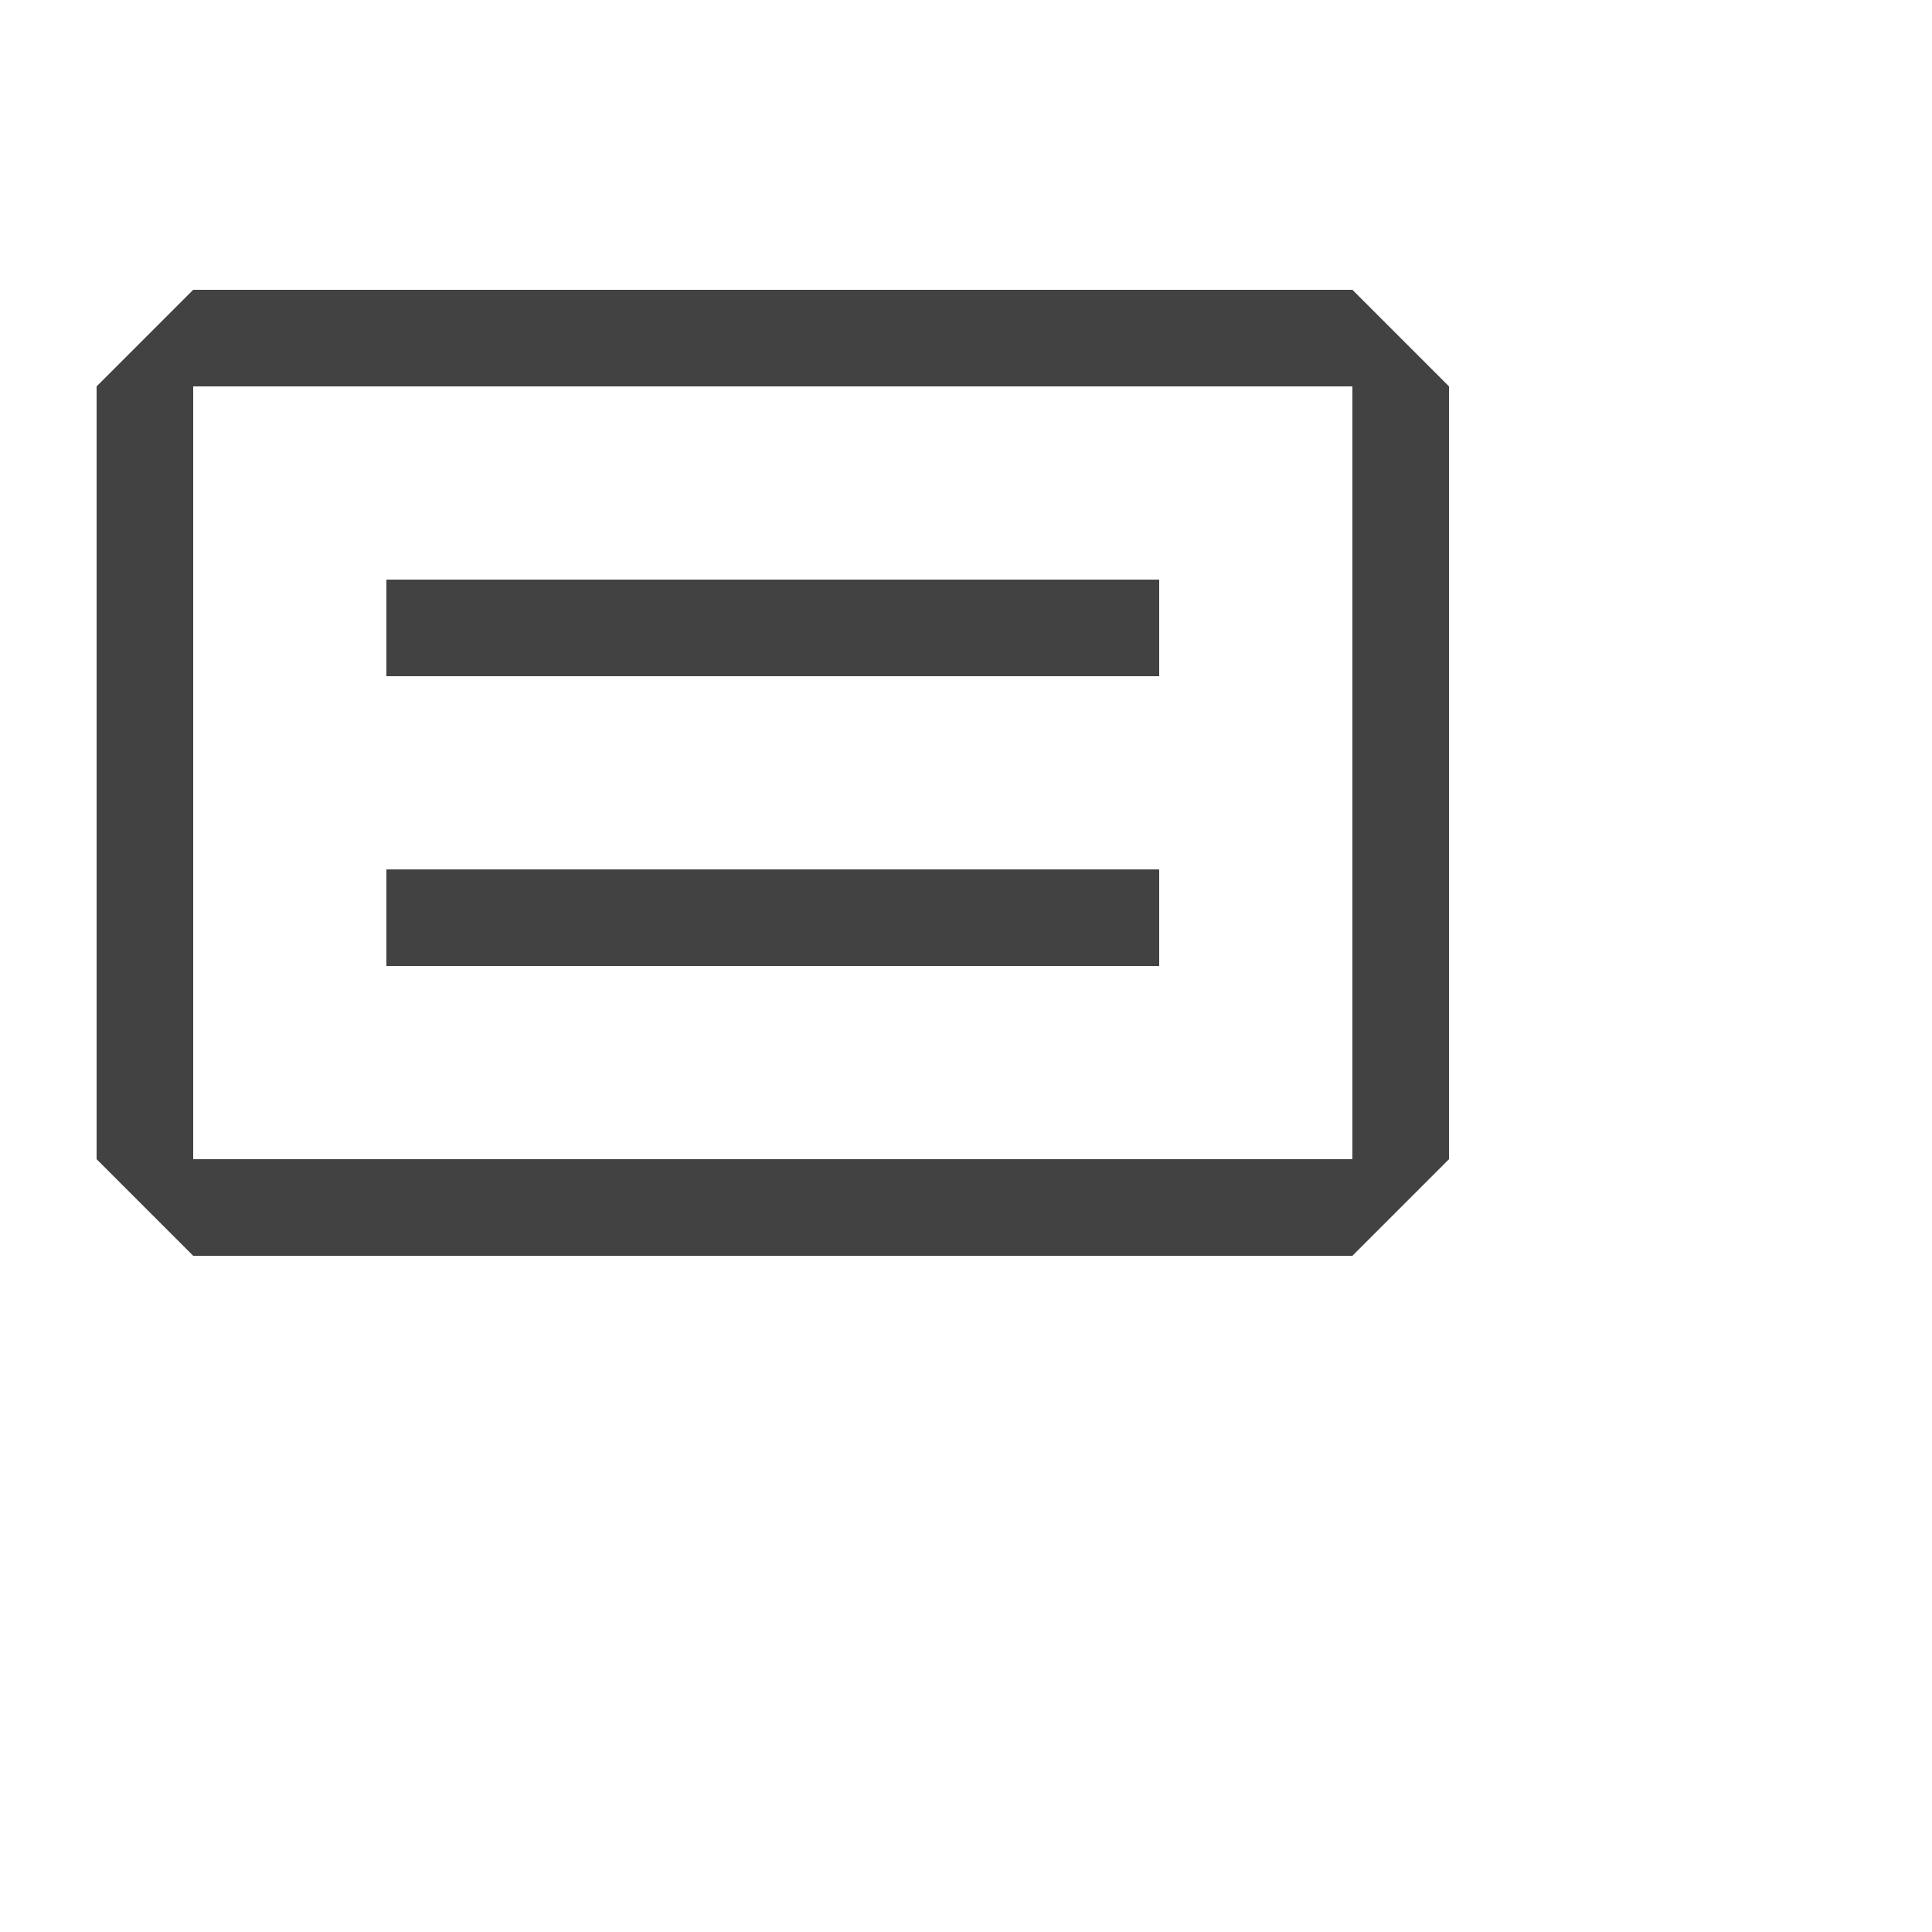
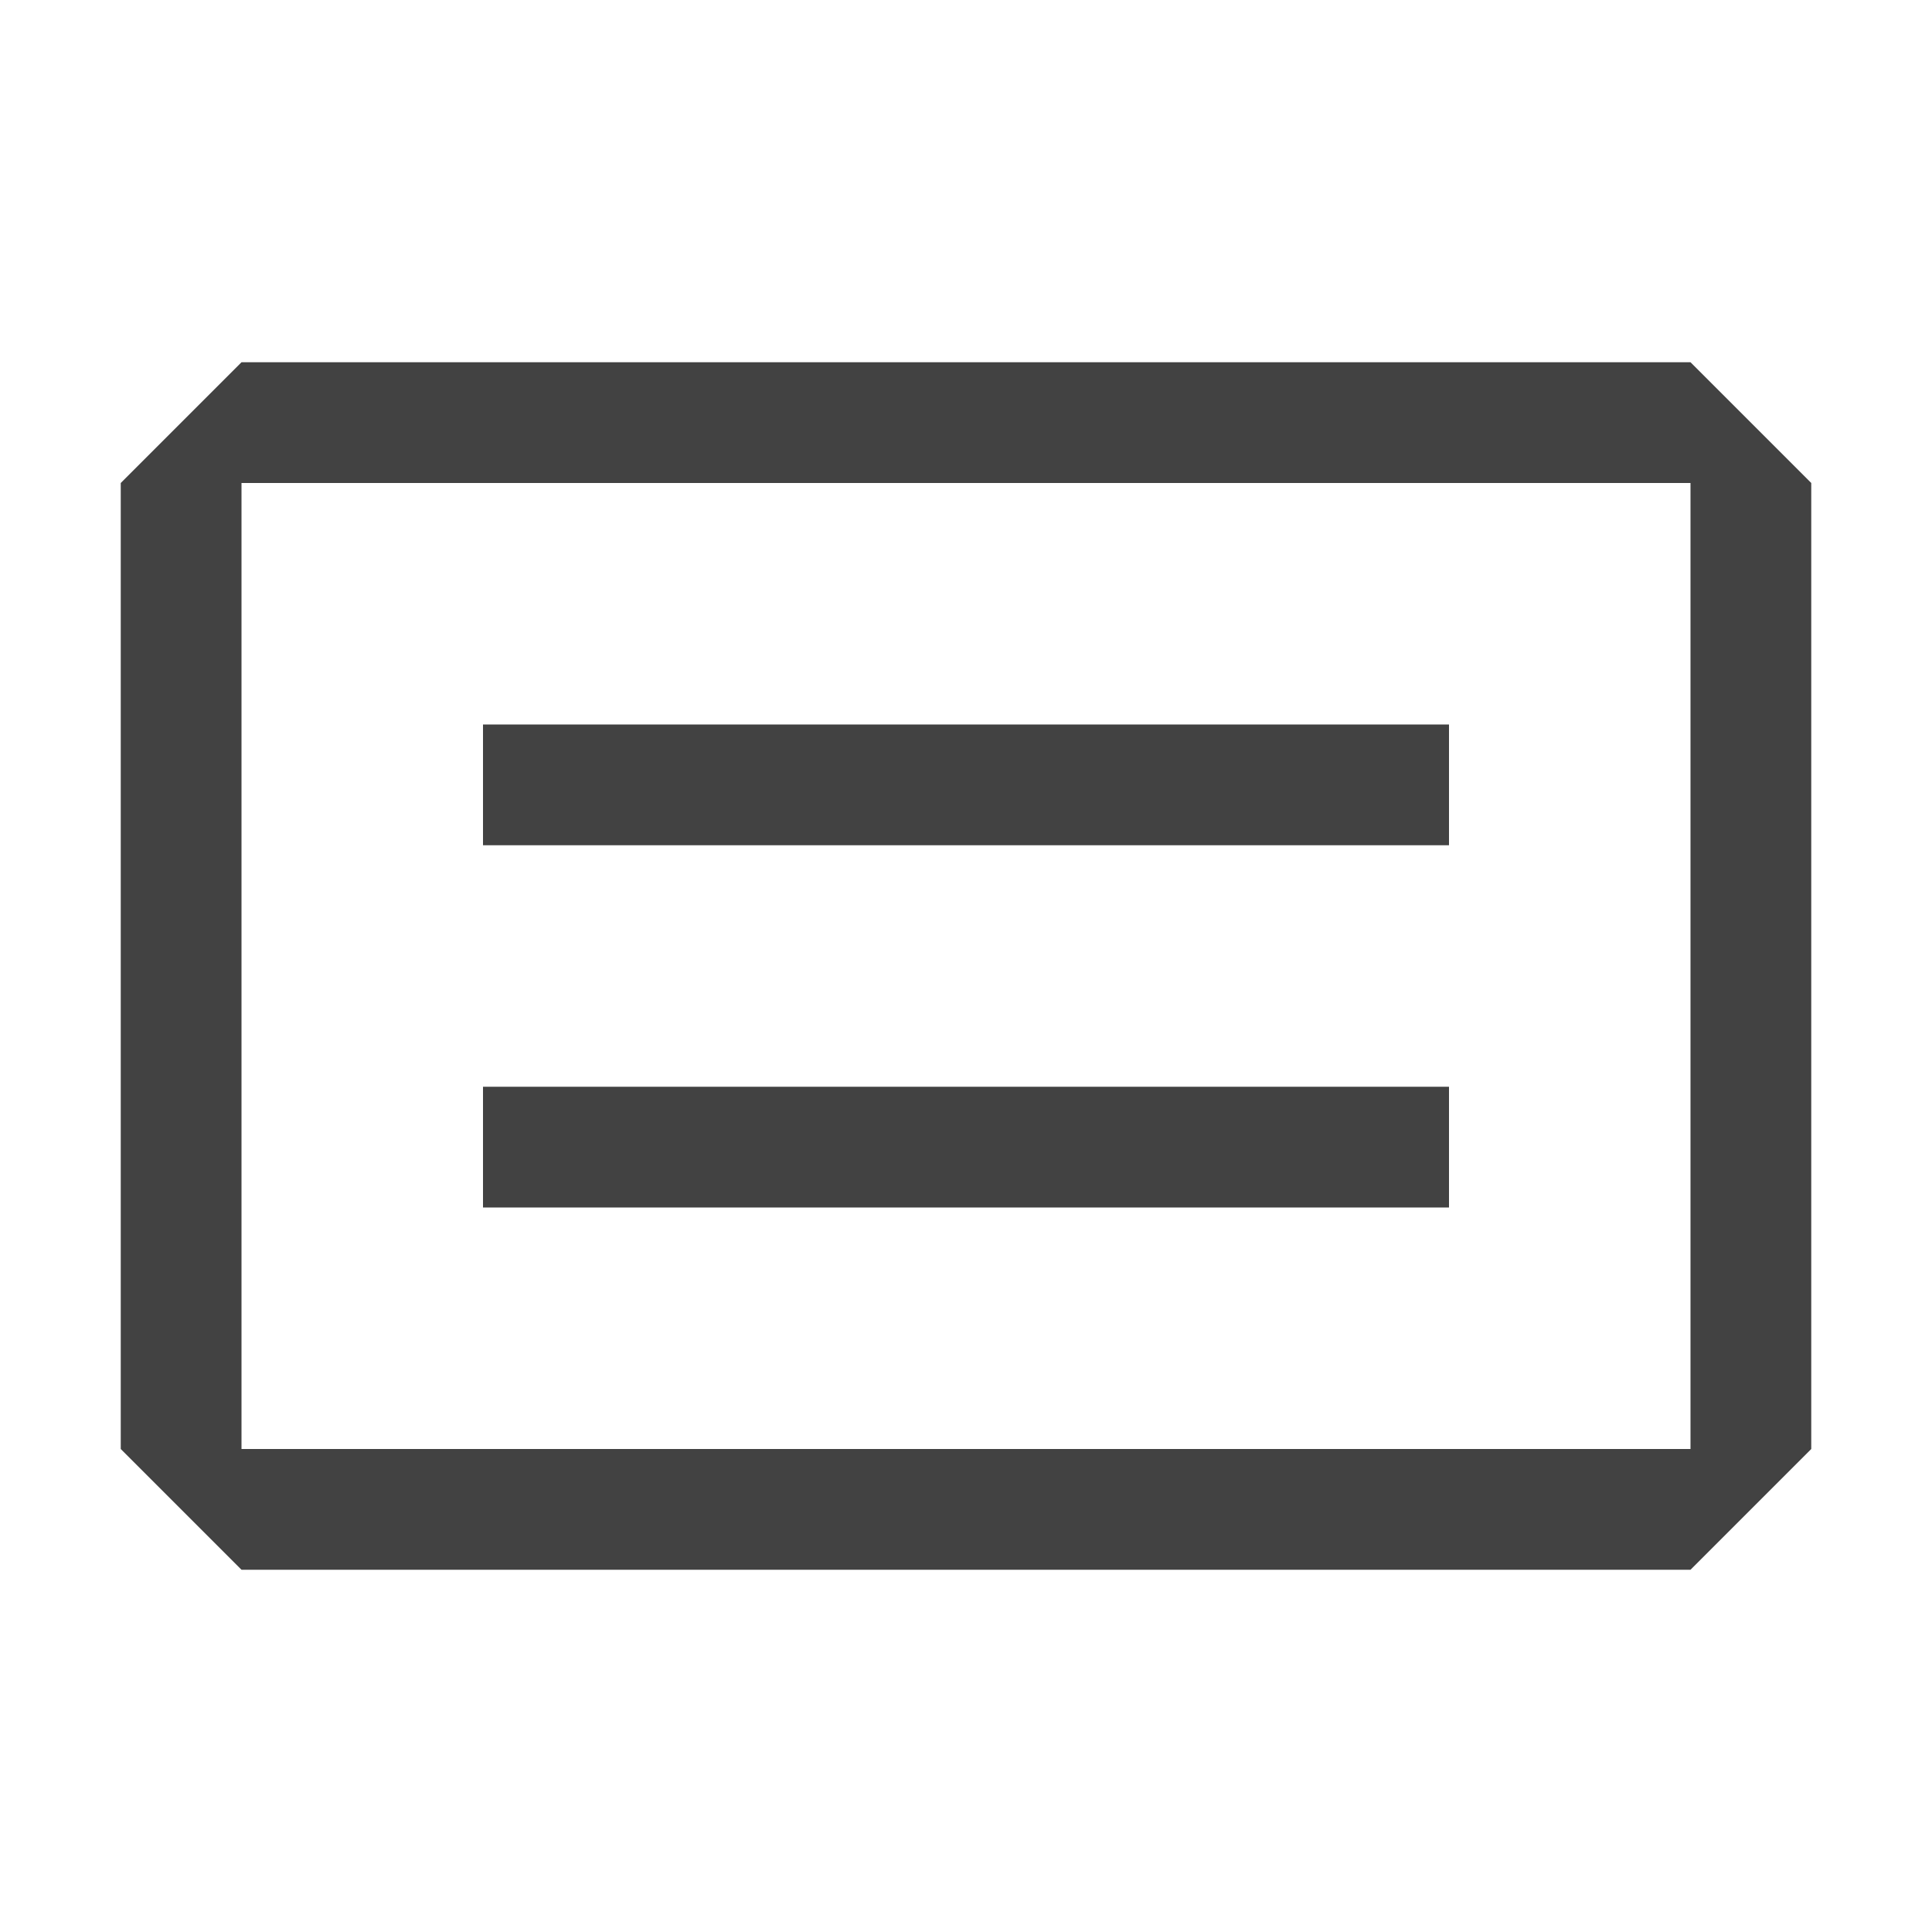
- <svg xmlns="http://www.w3.org/2000/svg" width="20" height="20" viewBox="0 0 20 20" style="background-color:white">
+ <svg xmlns="http://www.w3.org/2000/svg" width="20" height="20" viewBox="0 0 16 16" style="background-color:white">
  <path fill-rule="evenodd" clip-rule="evenodd" d="M4 6H12V7H4V6ZM12 9H4V10H12V9Z" fill="#424242" />
  <path fill-rule="evenodd" clip-rule="evenodd" d="M1 4L2 3H14L15 4V12L14 13H2L1 12V4ZM2 4V12H14V4H2Z" fill="#424242" />
</svg>
